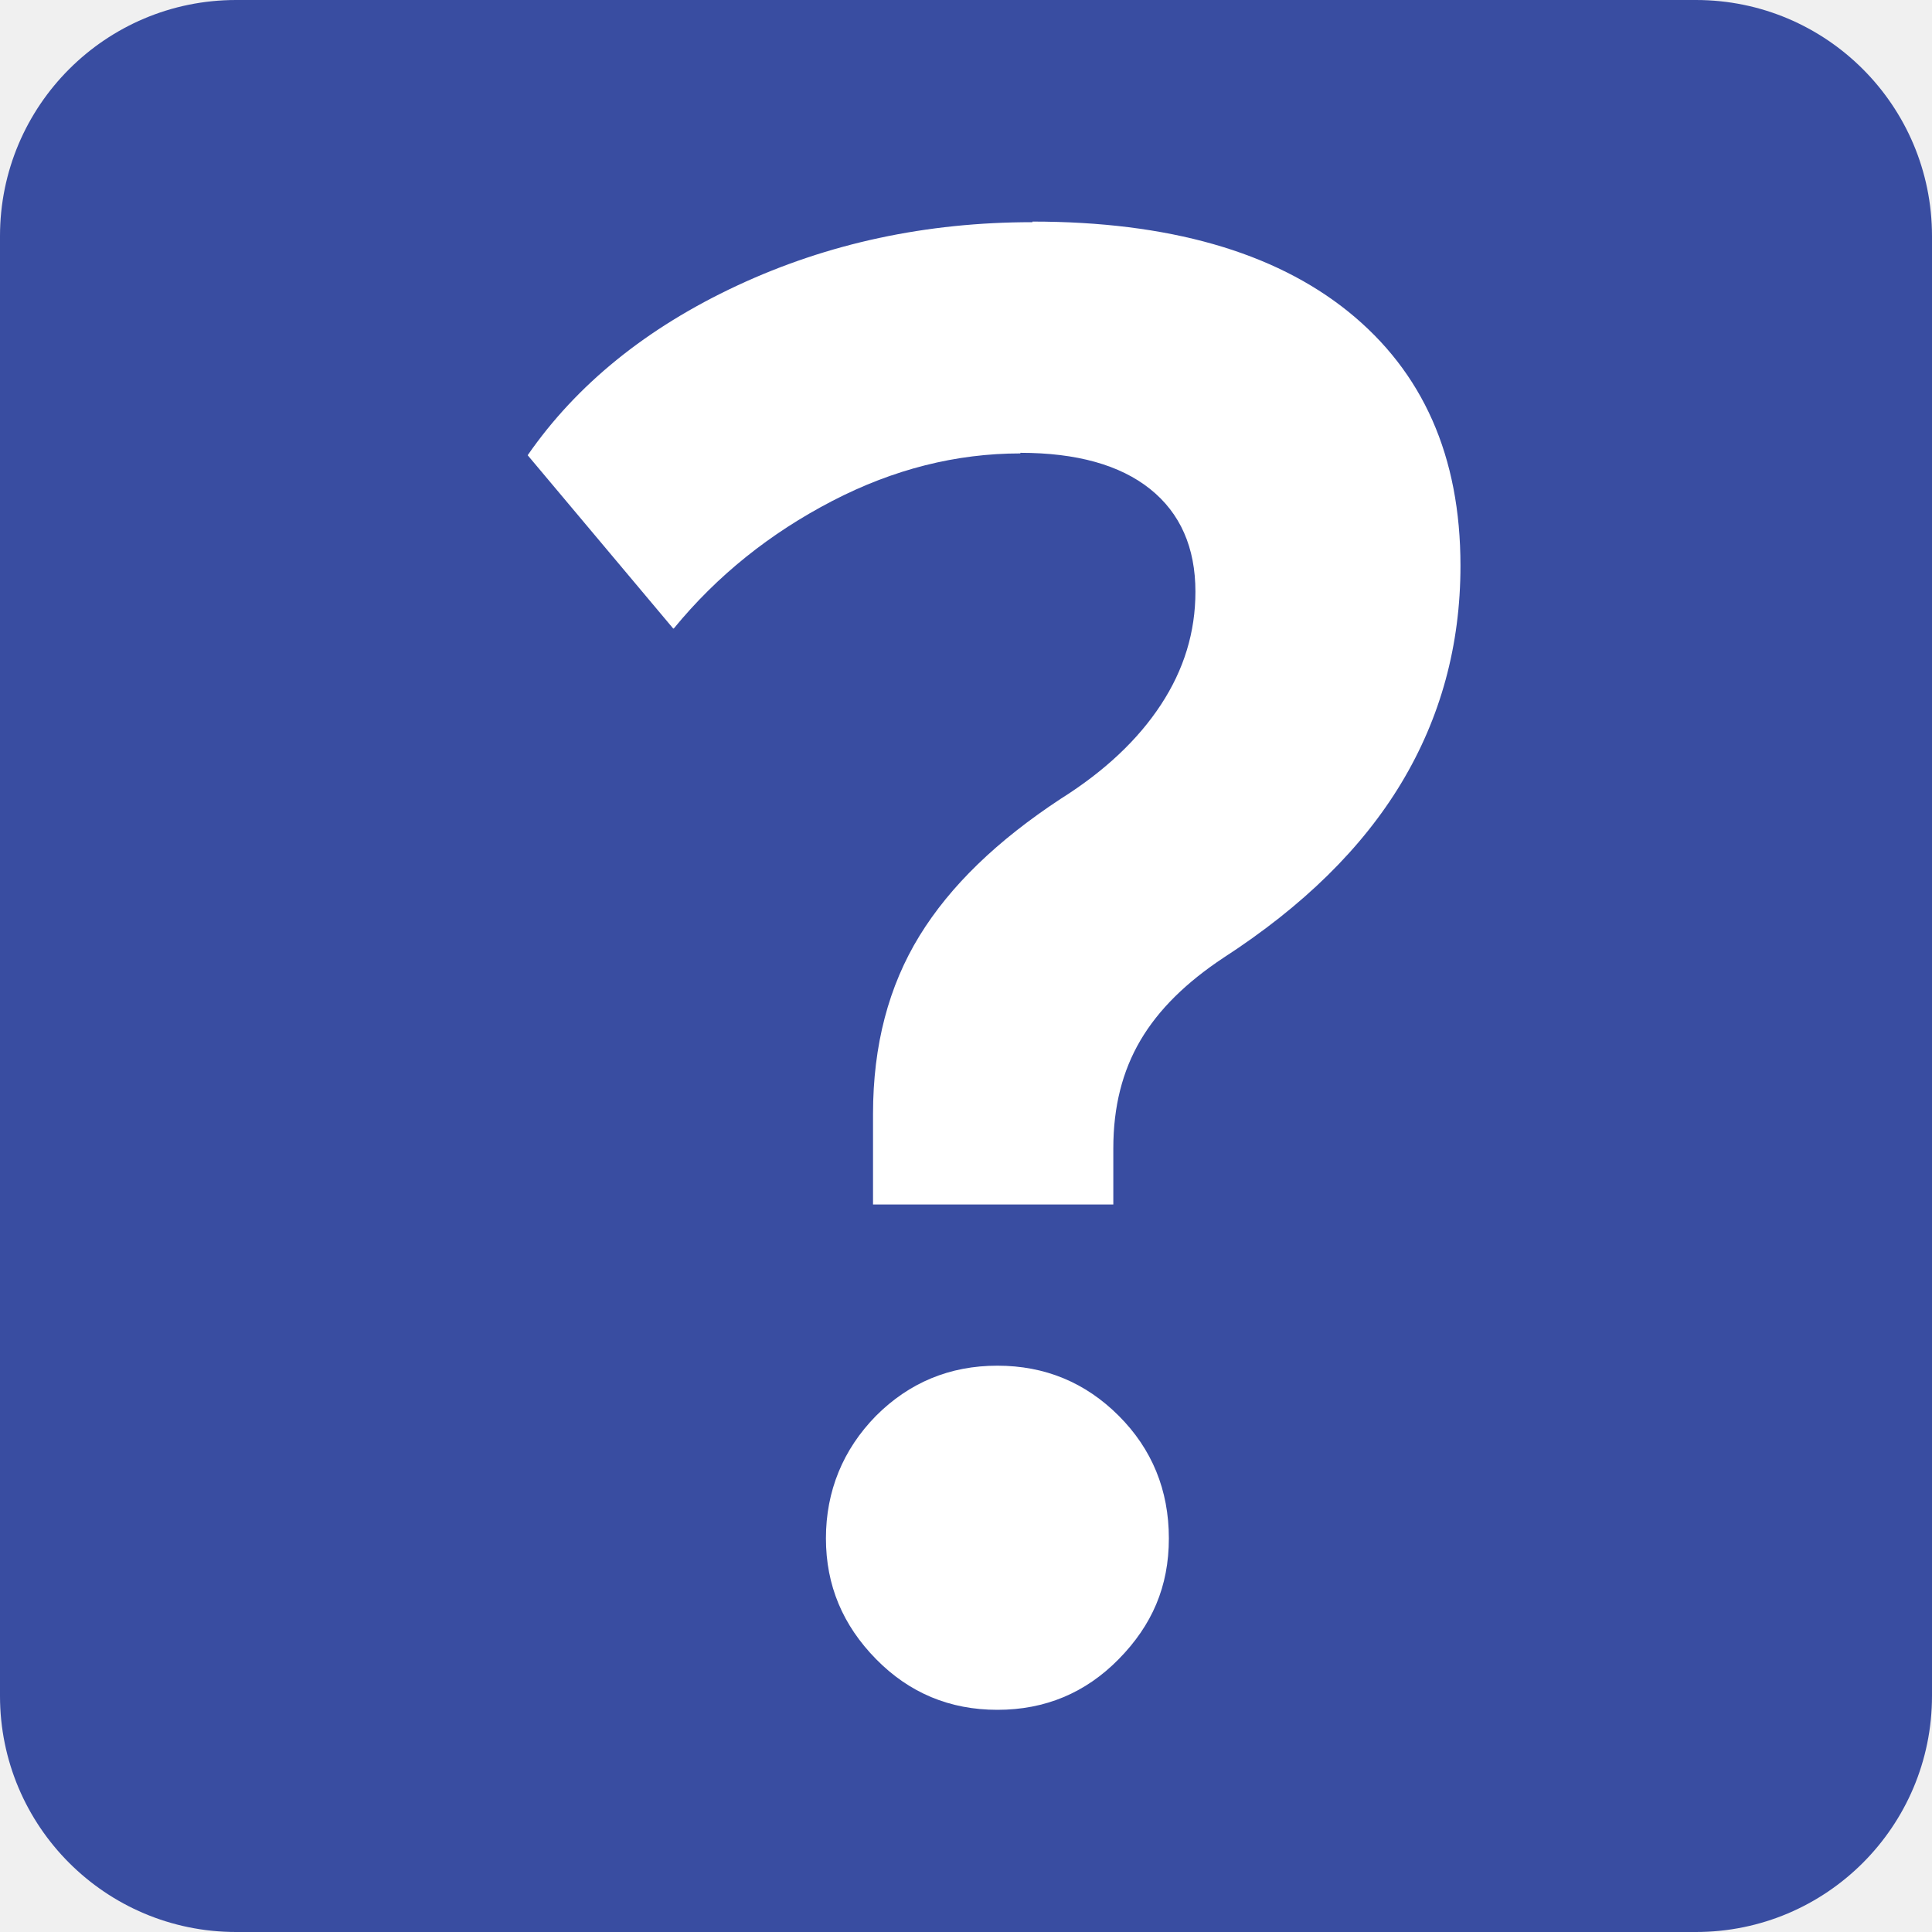
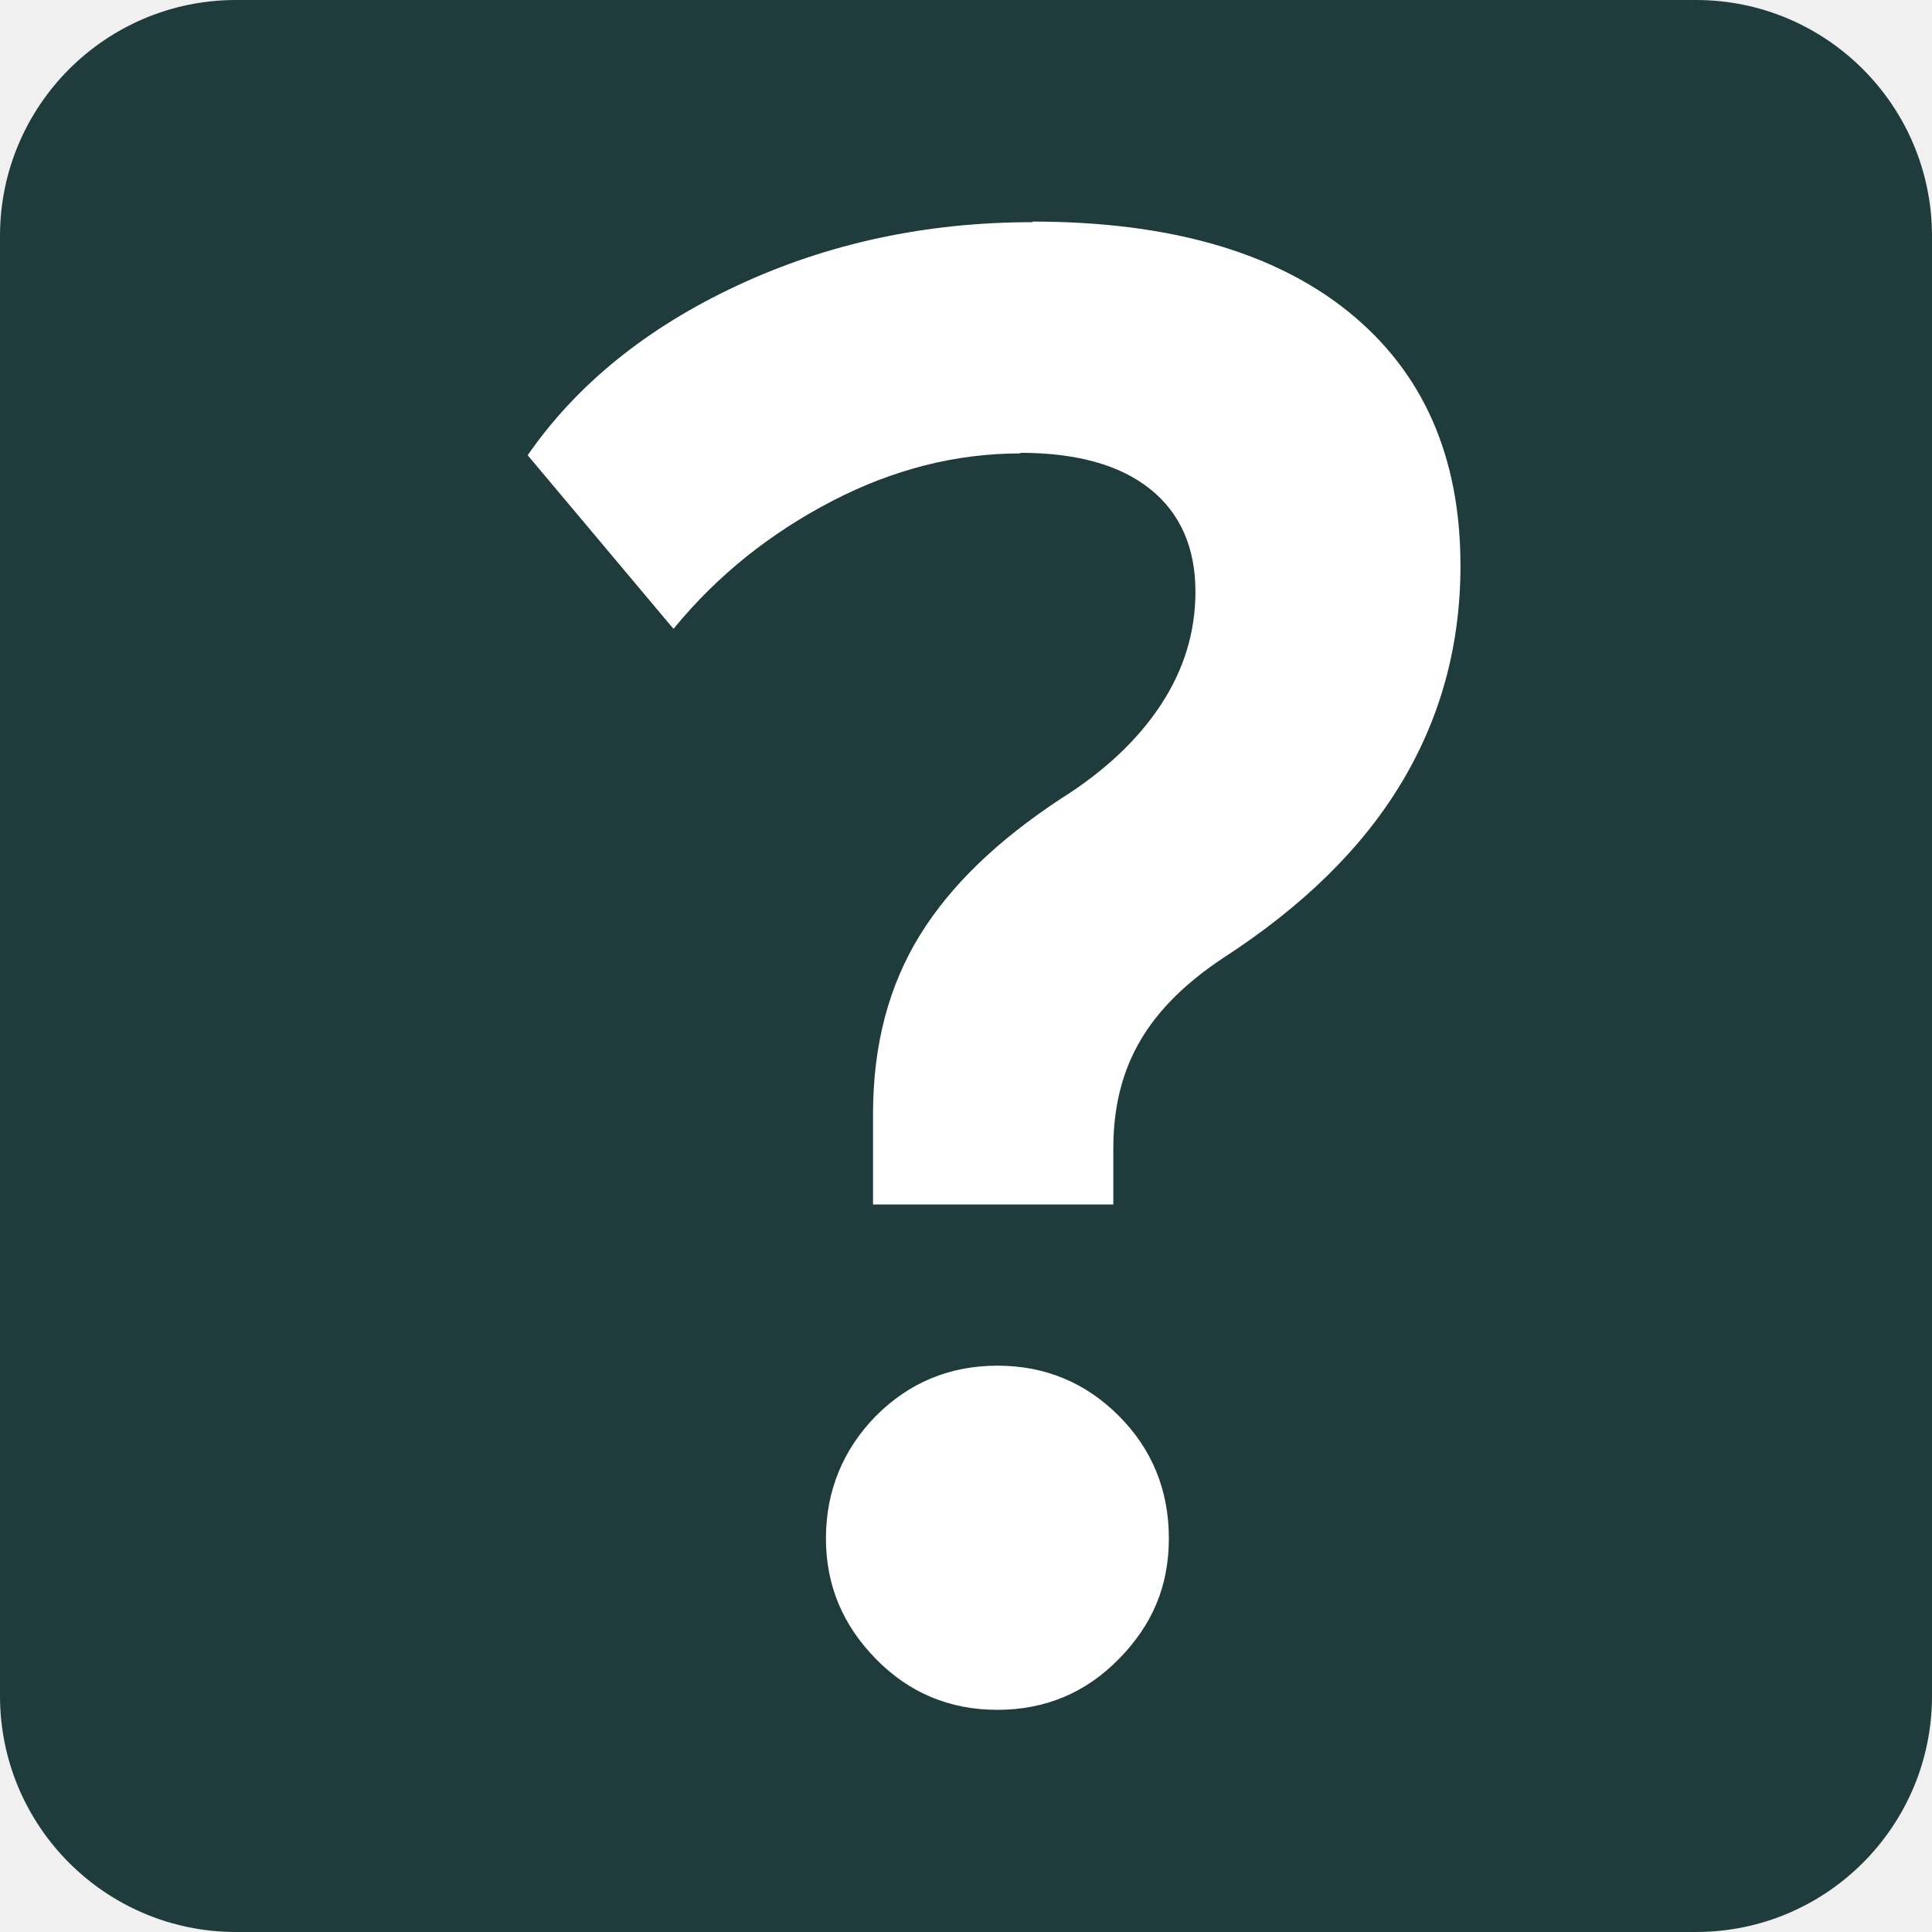
<svg xmlns="http://www.w3.org/2000/svg" id="Layer_1" data-name="Layer 1" viewBox="0 0 32 32">
  <defs>
    <style>
      .cls-1 {
-         fill: #394da1;
+       fill: #1F3B3C;
      }

      .cls-2 {
-         fill: #fff;
+       fill: #fff;
      }
    </style>
  </defs>
  <rect class="cls-1" width="32" height="32" rx="3.91" ry="3.91" />
  <path class="cls-2" d="M11.15,10.41l-2.41-2.87c.81-1.17,1.97-2.11,3.47-2.81,1.5-.7,3.13-1.05,4.89-1.05l-.2,3.83c-1.06,0-2.1.26-3.12.79-1.02.53-1.9,1.23-2.62,2.11ZM16.52,28.32c-.79,0-1.46-.28-2.01-.84-.55-.56-.83-1.22-.83-2s.28-1.47.83-2.03c.55-.55,1.22-.83,2.01-.83s1.46.28,2.01.83.83,1.23.83,2.03-.28,1.44-.83,2c-.55.56-1.22.84-2.01.84ZM14.46,19.95v-1.5c0-1.14.26-2.12.77-2.95.51-.83,1.29-1.58,2.34-2.27.73-.46,1.28-.98,1.66-1.56.38-.58.57-1.2.57-1.87,0-.73-.25-1.3-.75-1.7-.5-.4-1.22-.6-2.15-.6l.2-3.83c2.25,0,4,.5,5.23,1.49,1.24,1,1.86,2.4,1.86,4.21,0,1.32-.33,2.52-.98,3.6s-1.63,2.04-2.94,2.89c-.62.41-1.08.86-1.38,1.37-.3.51-.45,1.1-.45,1.79v.93h-3.98Z" />
</svg>
